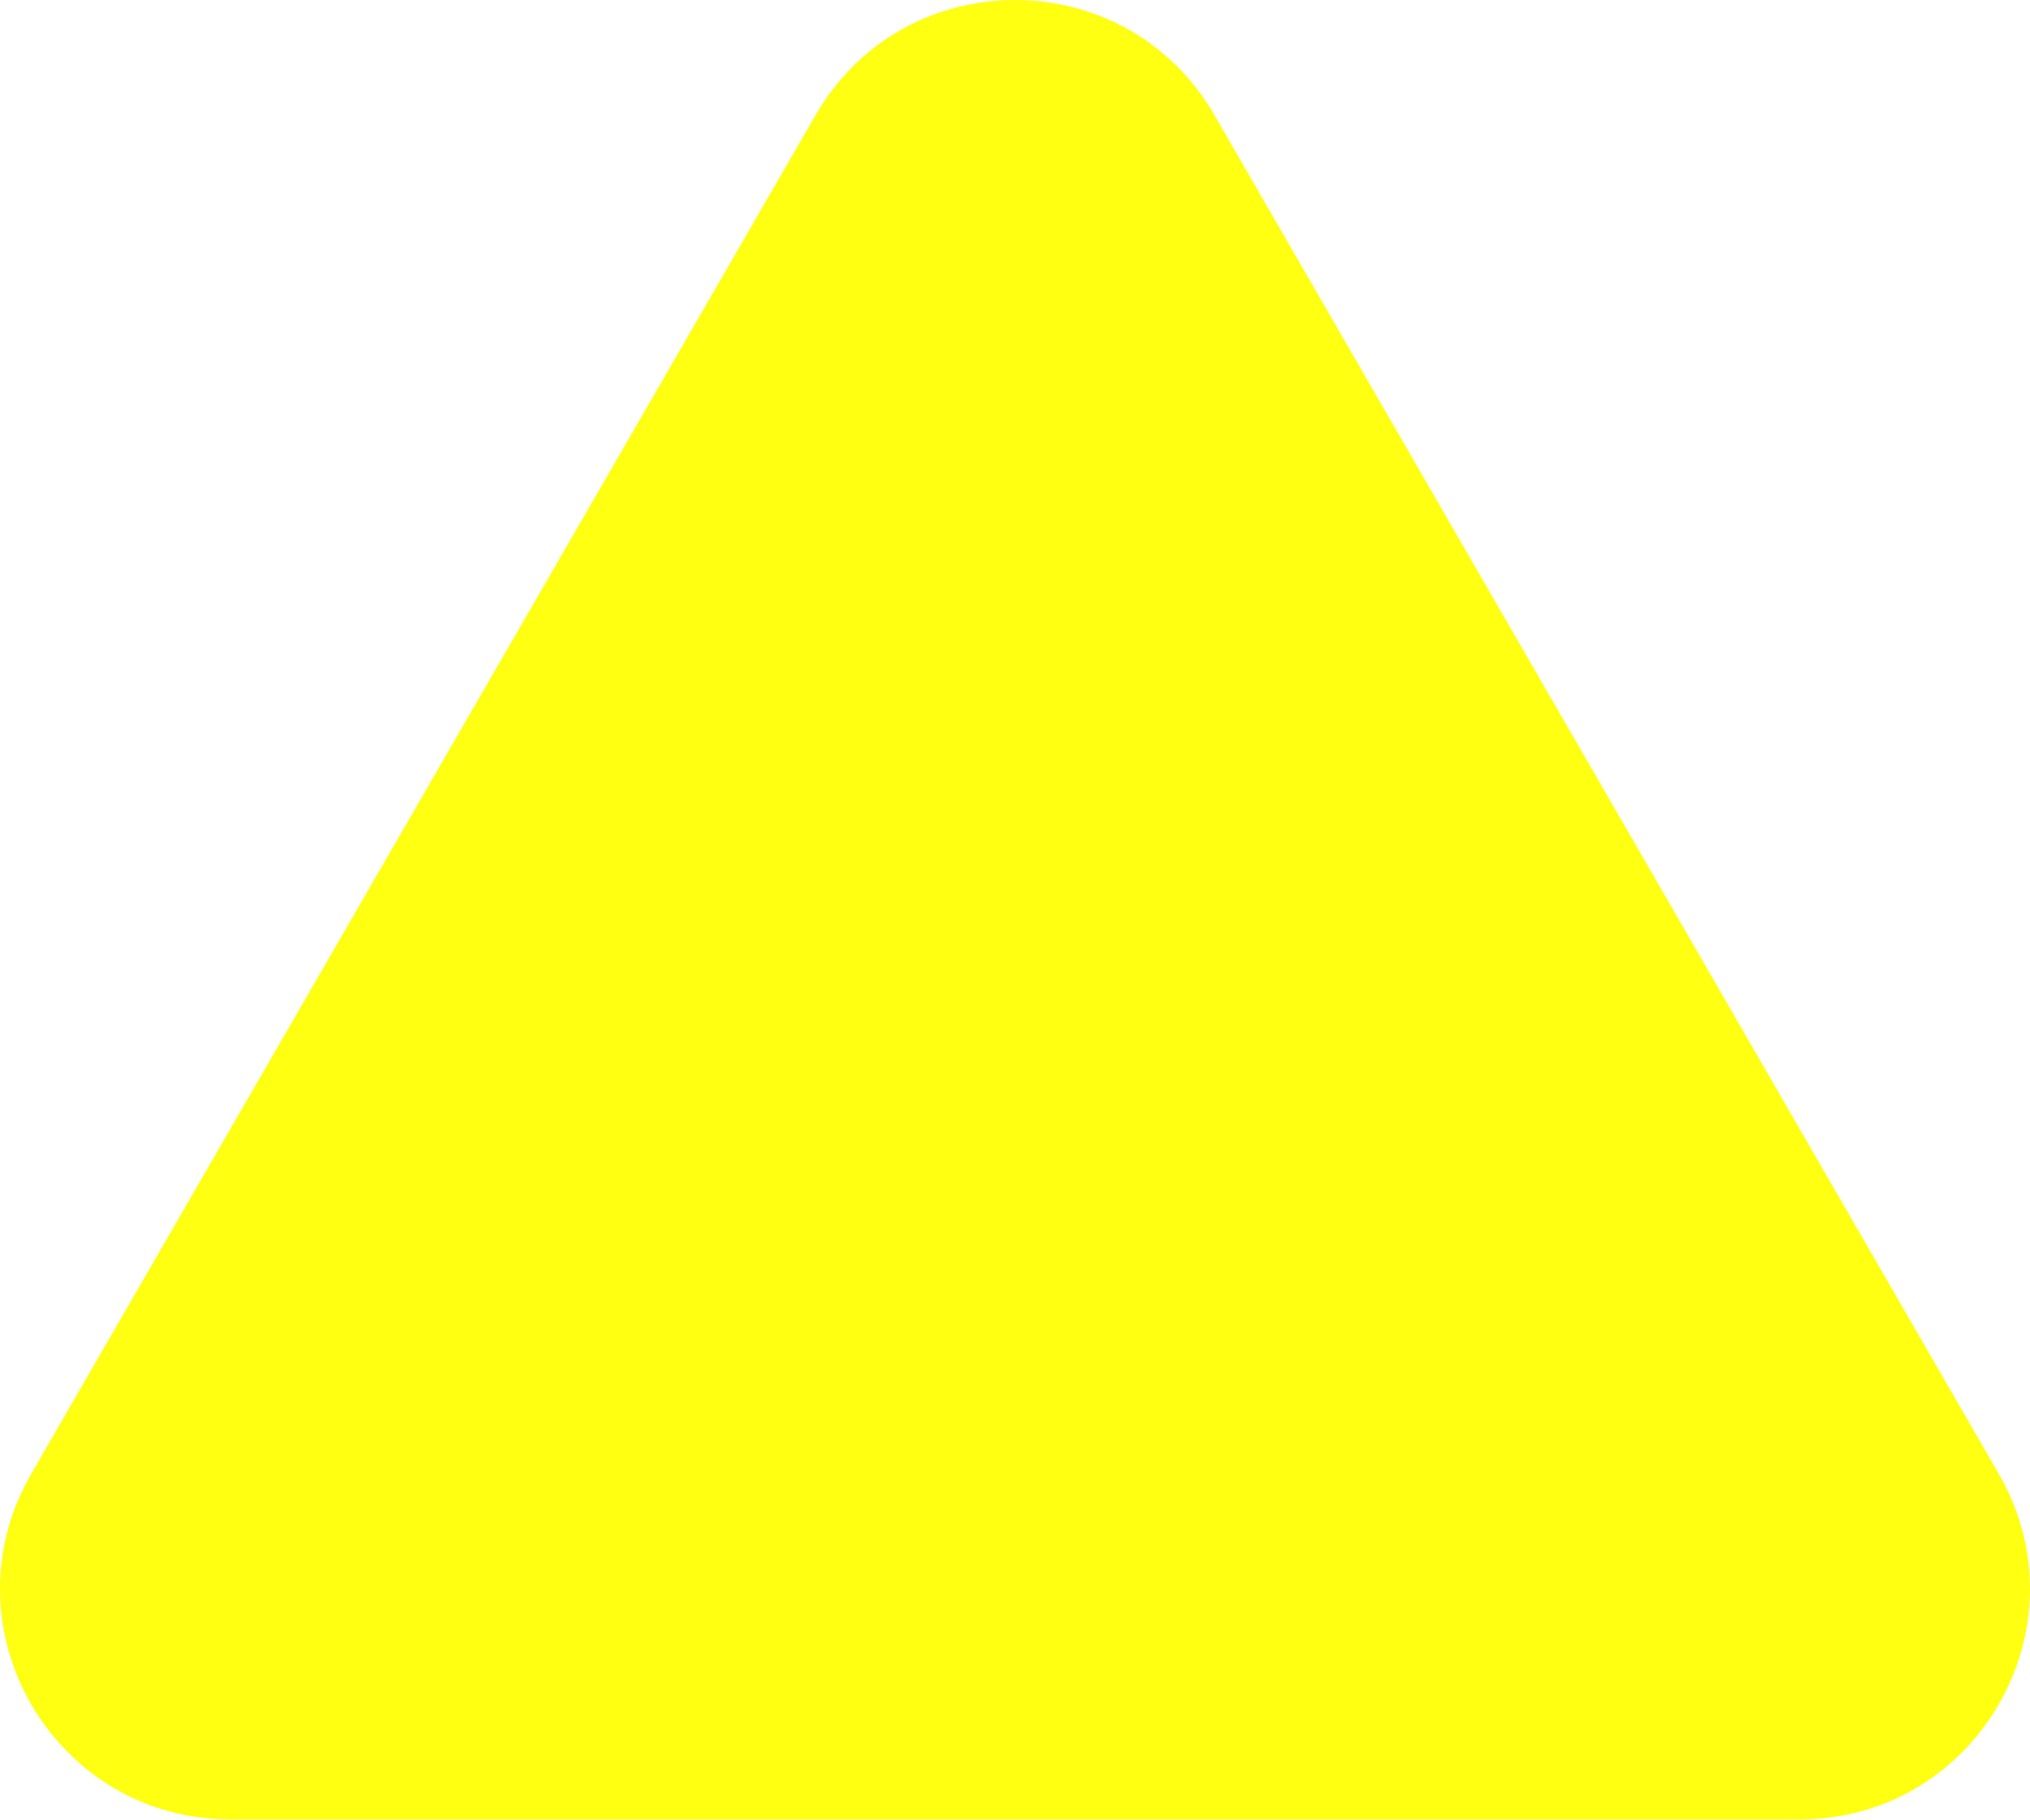
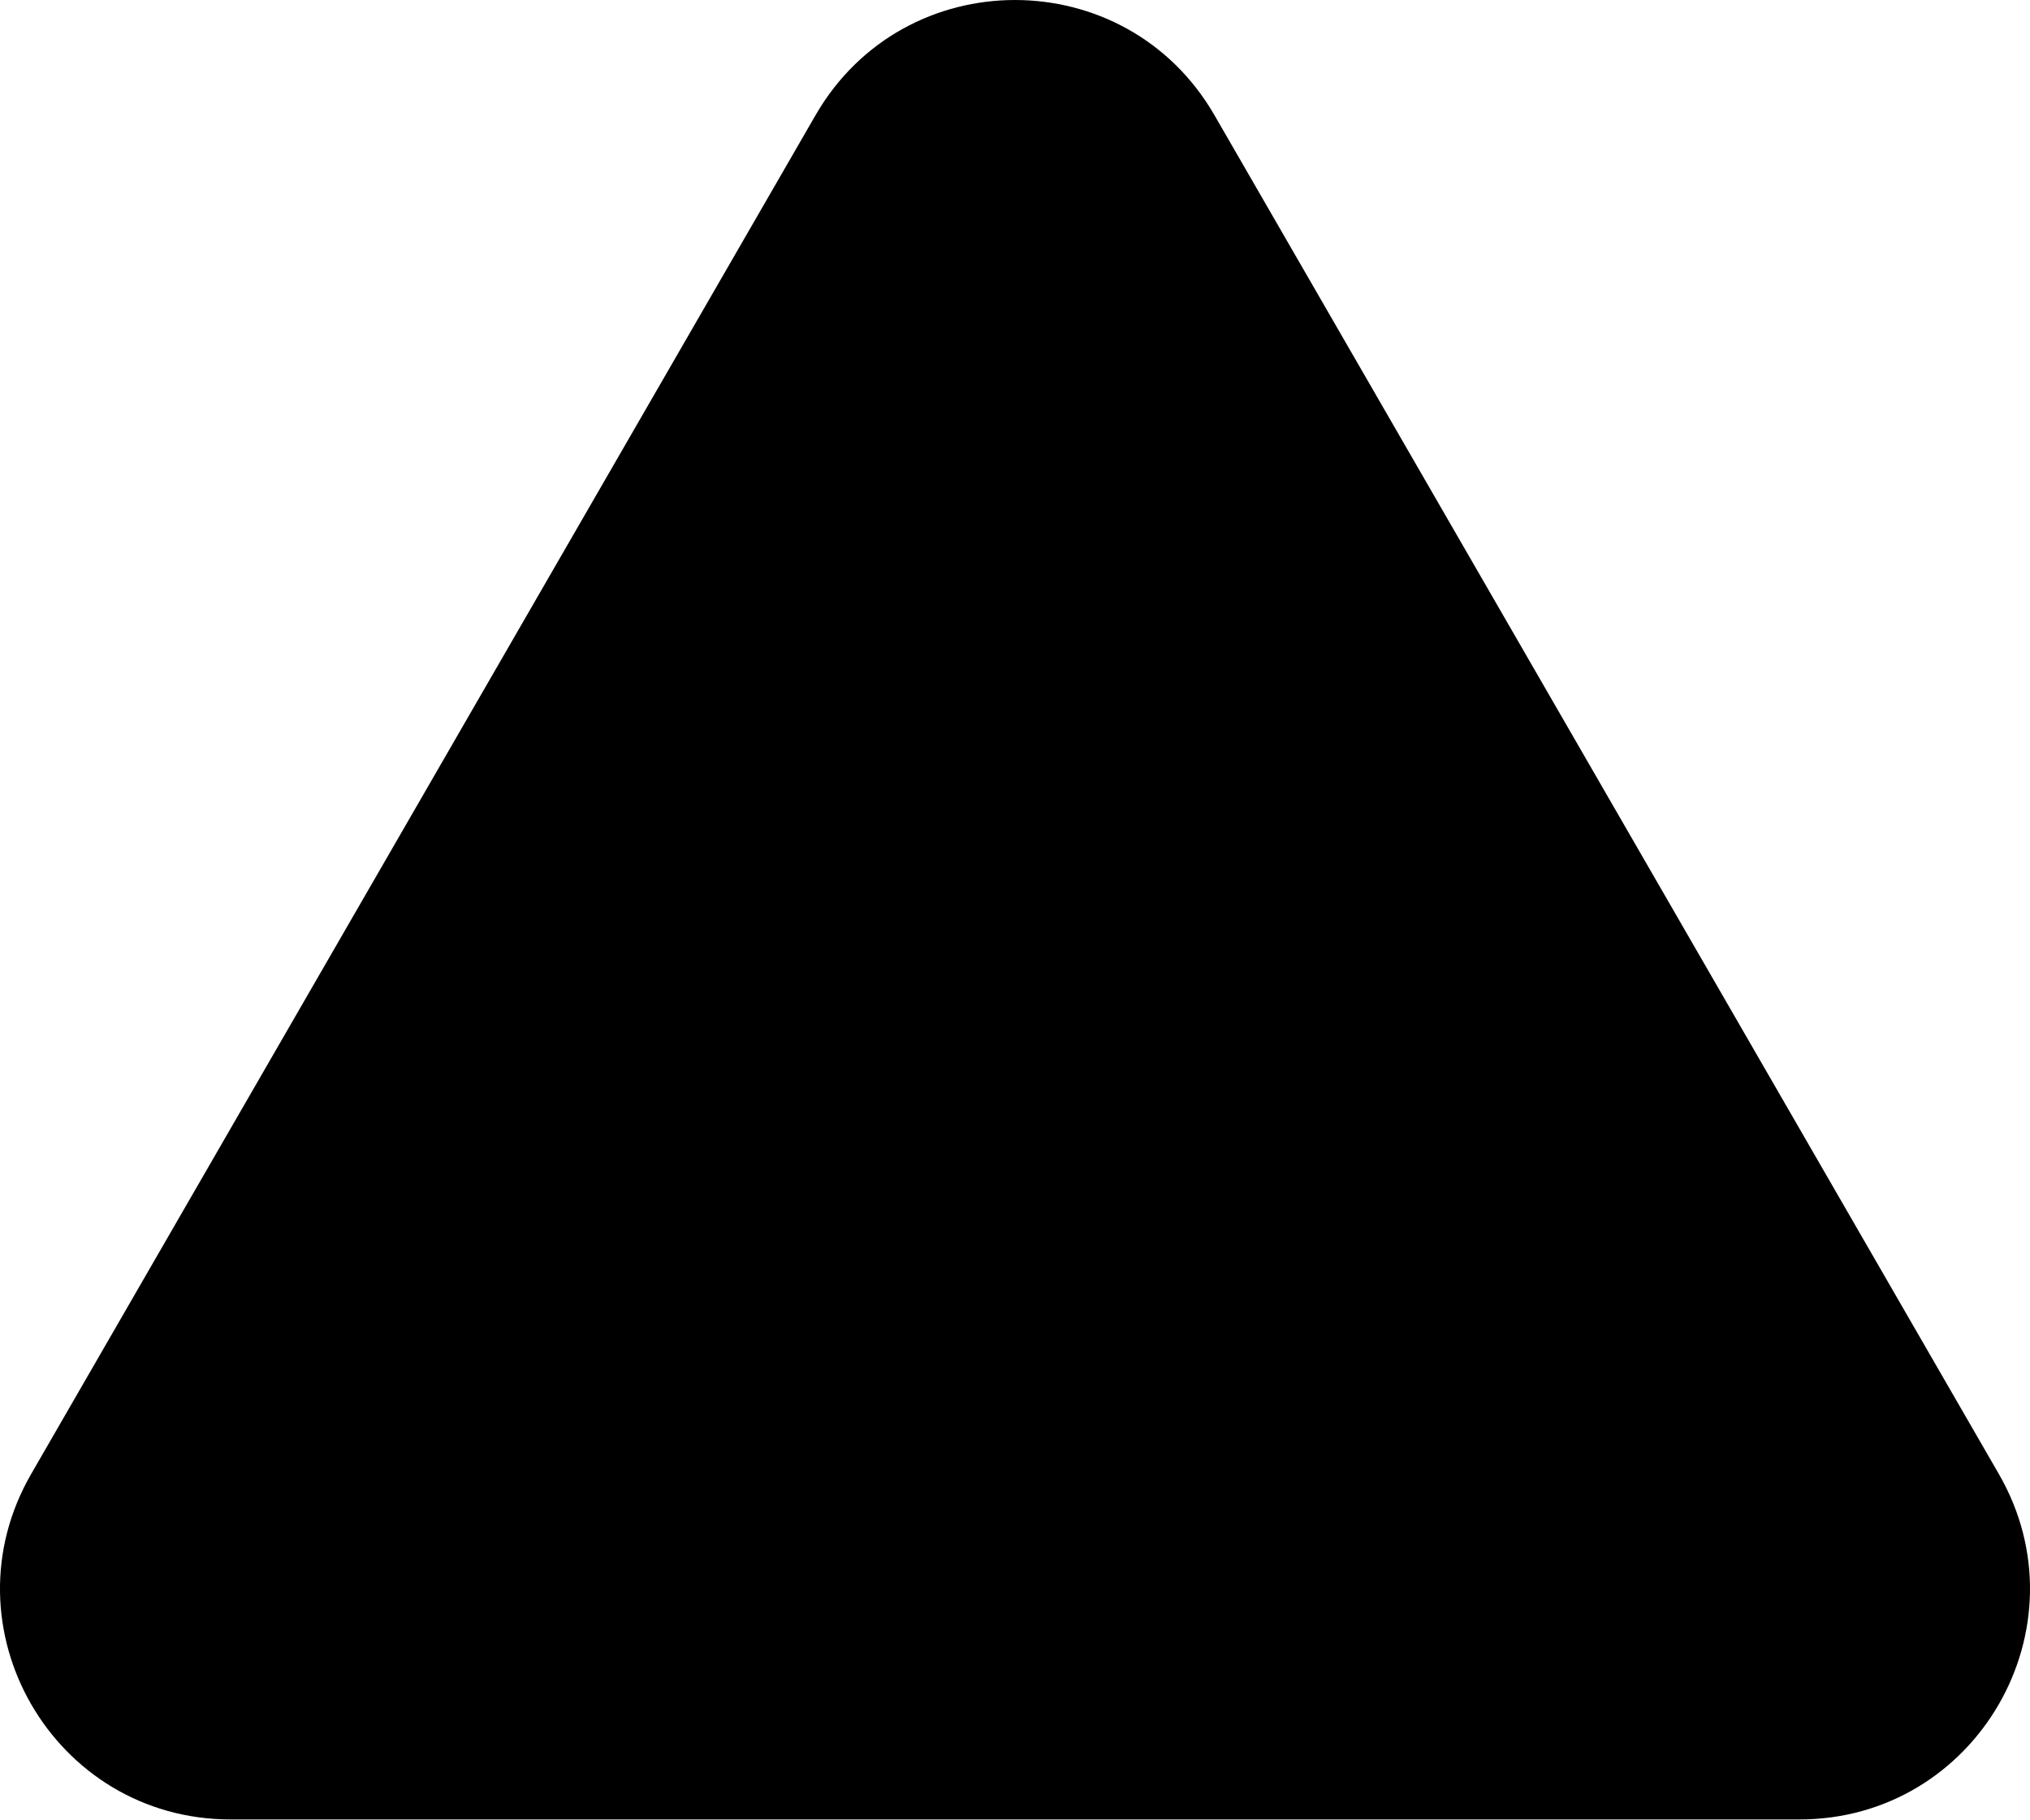
<svg xmlns="http://www.w3.org/2000/svg" id="b" data-name="Layer 2" width="143.977" height="129.022" viewBox="0 0 143.977 129.022">
  <g id="c" data-name="Layer 1">
-     <path d="M127.618,129.022H16.358c-12.574,0-20.433-13.612-14.146-24.501L57.843,8.167c6.287-10.889,22.005-10.889,28.292,0l55.63,96.354c6.287,10.889-1.572,24.501-14.146,24.501Z" fill="#ff1" />
+     <path d="M127.618,129.022H16.358c-12.574,0-20.433-13.612-14.146-24.501L57.843,8.167c6.287-10.889,22.005-10.889,28.292,0l55.63,96.354c6.287,10.889-1.572,24.501-14.146,24.501Z" fill="currentColor" pointer-events="visiblePainted" />
  </g>
</svg>
